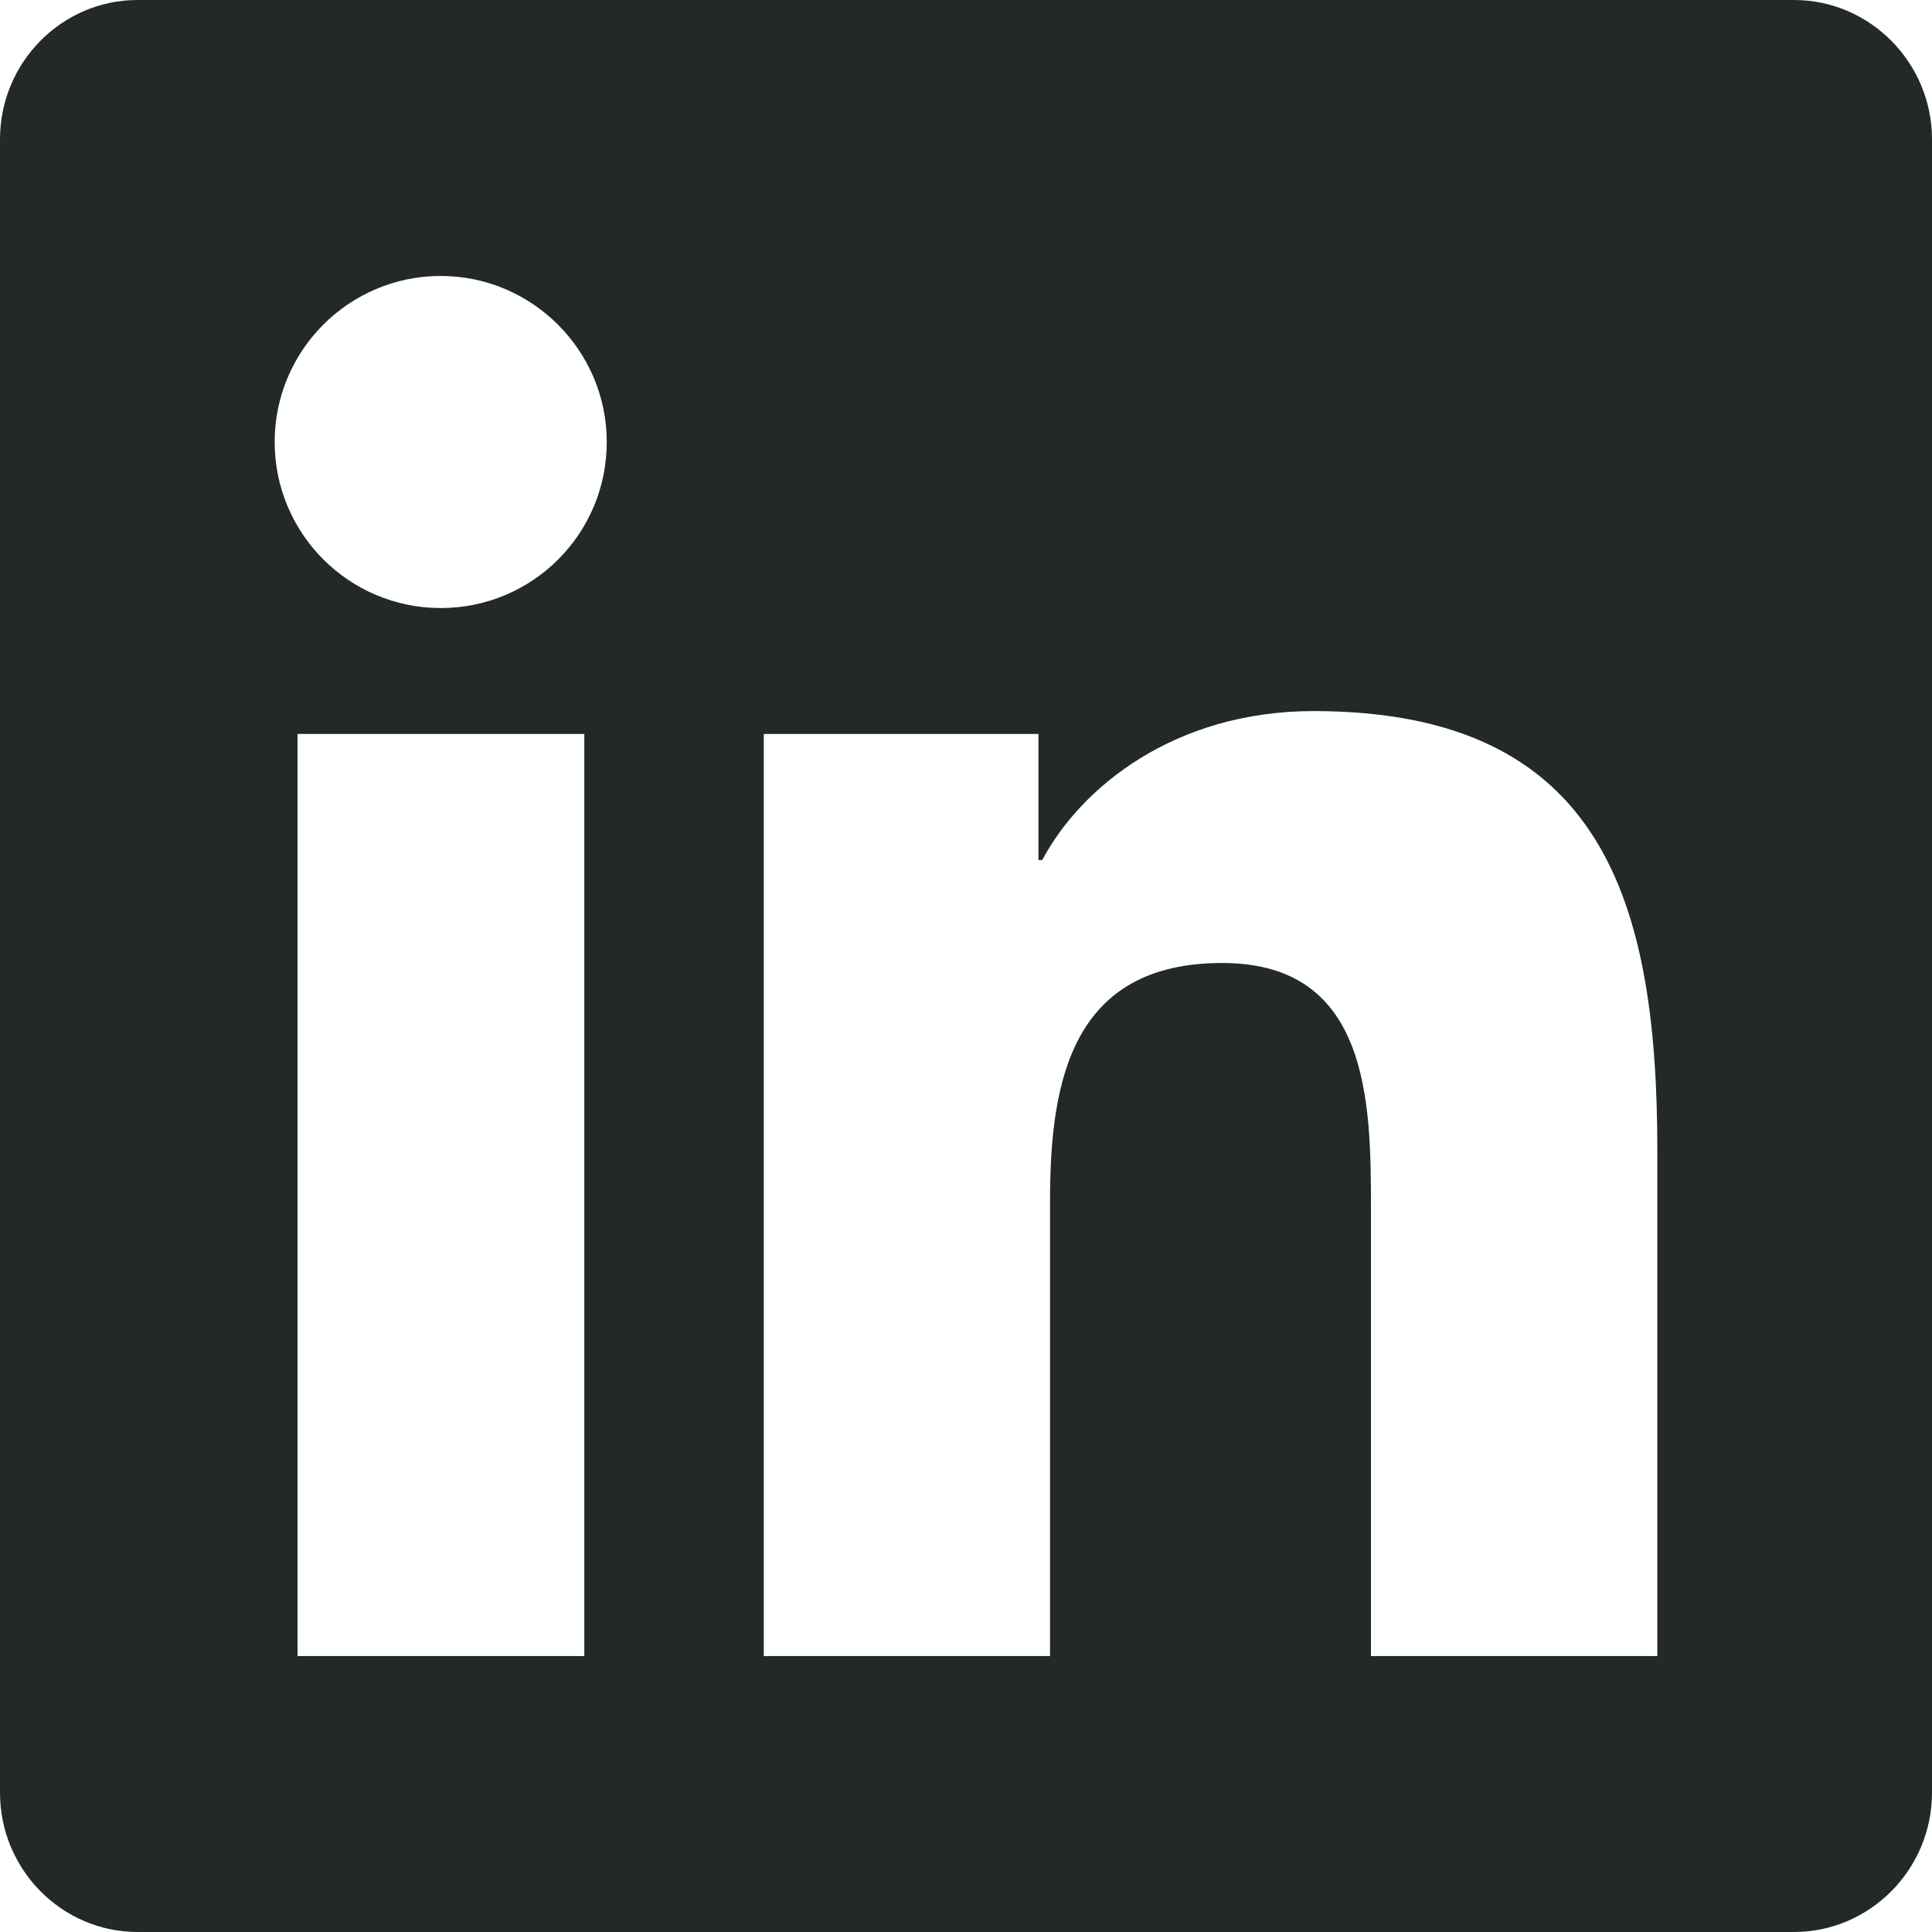
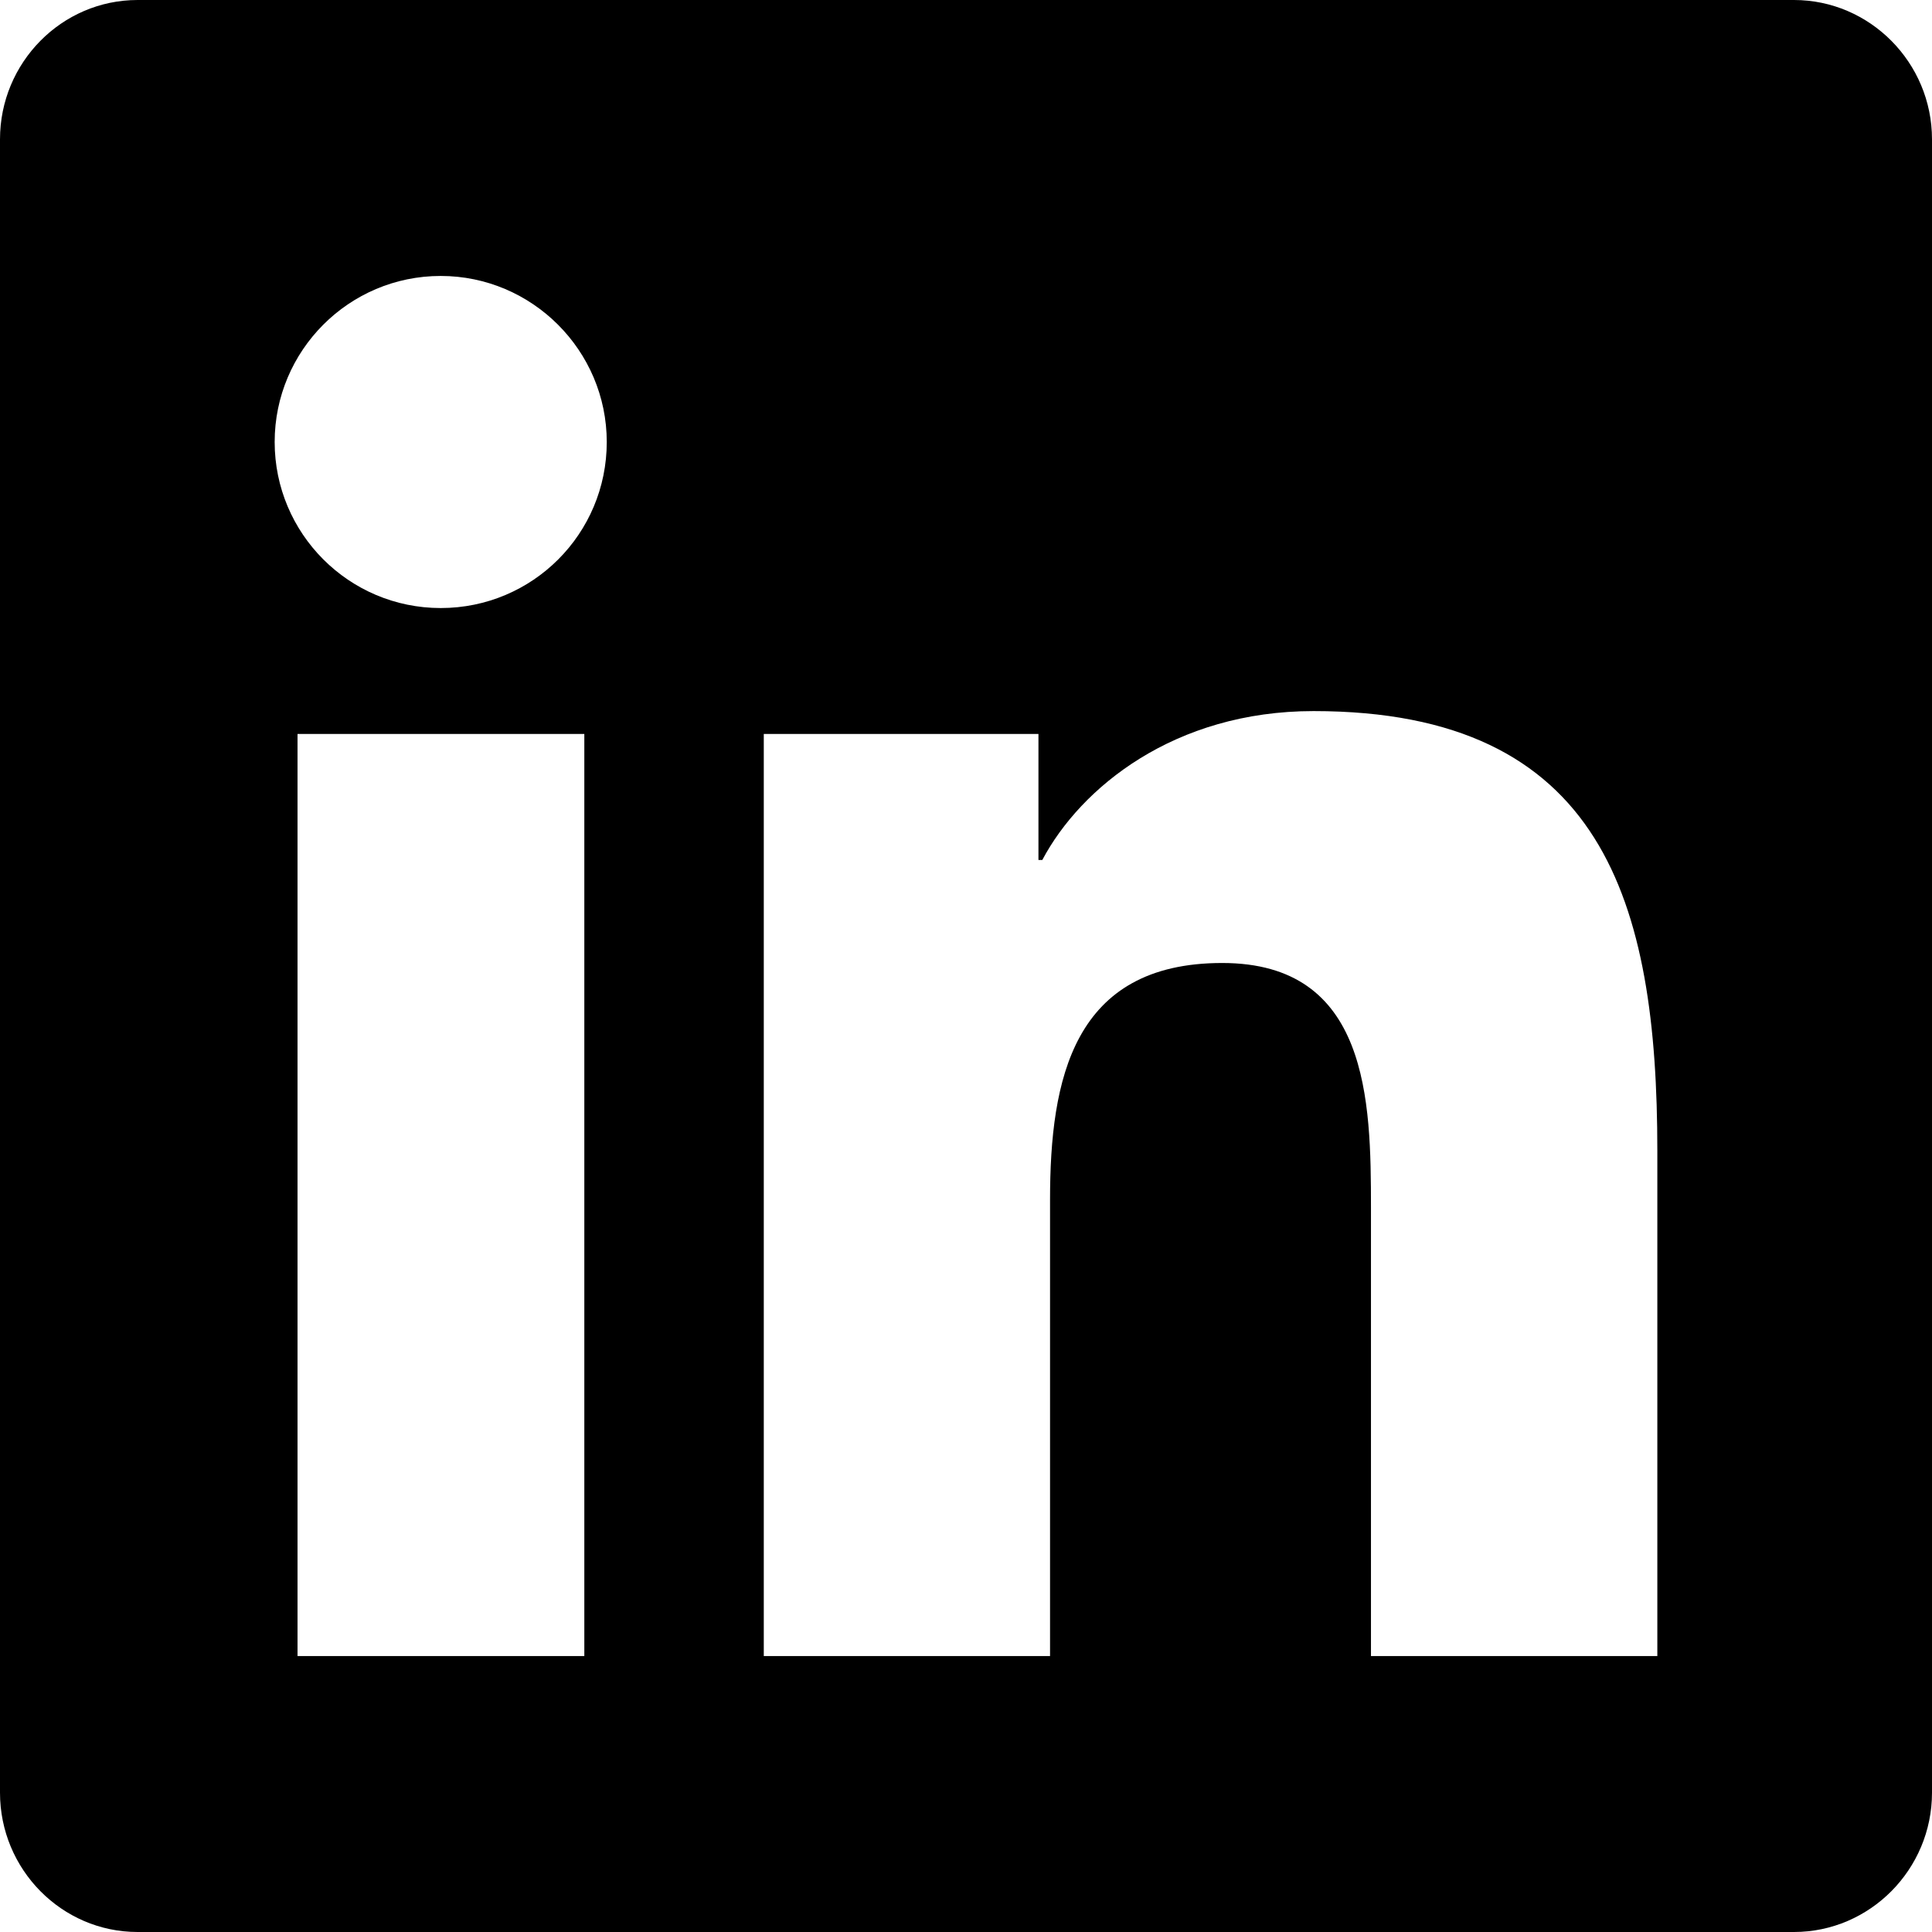
<svg xmlns="http://www.w3.org/2000/svg" width="18px" height="18px" viewBox="0 0 18 18" version="1.1">
  <g id="Page-1" stroke="none" stroke-width="1" fill="none" fill-rule="evenodd">
-     <g id="Desktop-HD" transform="translate(-399, -2189)" fill="#232829" fill-rule="nonzero">
-       <g id="Group-7" transform="translate(240, 1921)">
-         <g id="Group-4" transform="translate(90, 39)">
-           <g id="Group-11" transform="translate(33, 229)">
-             <g id="linkedin-brands" transform="translate(36, 0)">
-               <path d="M16.714,0 L1.282,0 C0.575,0 0,0.583 0,1.298 L0,16.702 C0,17.417 0.575,18 1.282,18 L16.714,18 C17.421,18 18,17.417 18,16.702 L18,1.298 C18,0.583 17.421,0 16.714,0 Z M5.44,15.429 L2.772,15.429 L2.772,6.838 L5.444,6.838 L5.444,15.429 L5.44,15.429 Z M4.106,5.665 C3.25,5.665 2.559,4.97 2.559,4.118 C2.559,3.267 3.25,2.571 4.106,2.571 C4.958,2.571 5.653,3.267 5.653,4.118 C5.653,4.974 4.962,5.665 4.106,5.665 L4.106,5.665 Z M15.441,15.429 L12.773,15.429 L12.773,11.25 C12.773,10.254 12.753,8.972 11.387,8.972 C9.996,8.972 9.783,10.057 9.783,11.178 L9.783,15.429 L7.116,15.429 L7.116,6.838 L9.675,6.838 L9.675,8.012 L9.711,8.012 C10.069,7.337 10.941,6.625 12.238,6.625 C14.938,6.625 15.441,8.405 15.441,10.72 L15.441,15.429 L15.441,15.429 Z" id="Shape" />
-             </g>
+     <g id="Desktop-HD" transform="translate(-729, -2189)" fill="#000000" fill-rule="nonzero">
+       <g id="Group-7-Copy" transform="translate(570, 1921)">
+         <g id="Group-4" transform="translate(123, 268)">
+           <g id="linkedin-brands" transform="translate(36, 0)">
+             <path d="M16.714,0 L1.282,0 C0.575,0 0,0.583 0,1.298 L0,16.702 C0,17.417 0.575,18 1.282,18 L16.714,18 C17.421,18 18,17.417 18,16.702 L18,1.298 C18,0.583 17.421,0 16.714,0 Z M5.44,15.429 L2.772,15.429 L2.772,6.838 L5.444,6.838 L5.444,15.429 L5.44,15.429 Z M4.106,5.665 C3.25,5.665 2.559,4.97 2.559,4.118 C2.559,3.267 3.25,2.571 4.106,2.571 C4.958,2.571 5.653,3.267 5.653,4.118 C5.653,4.974 4.962,5.665 4.106,5.665 L4.106,5.665 Z M15.441,15.429 L12.773,15.429 L12.773,11.25 C12.773,10.254 12.753,8.972 11.387,8.972 C9.996,8.972 9.783,10.057 9.783,11.178 L9.783,15.429 L7.116,15.429 L7.116,6.838 L9.675,6.838 L9.675,8.012 L9.711,8.012 C10.069,7.337 10.941,6.625 12.238,6.625 C14.938,6.625 15.441,8.405 15.441,10.72 L15.441,15.429 L15.441,15.429 Z" id="Shape" />
          </g>
        </g>
      </g>
    </g>
  </g>
</svg>
